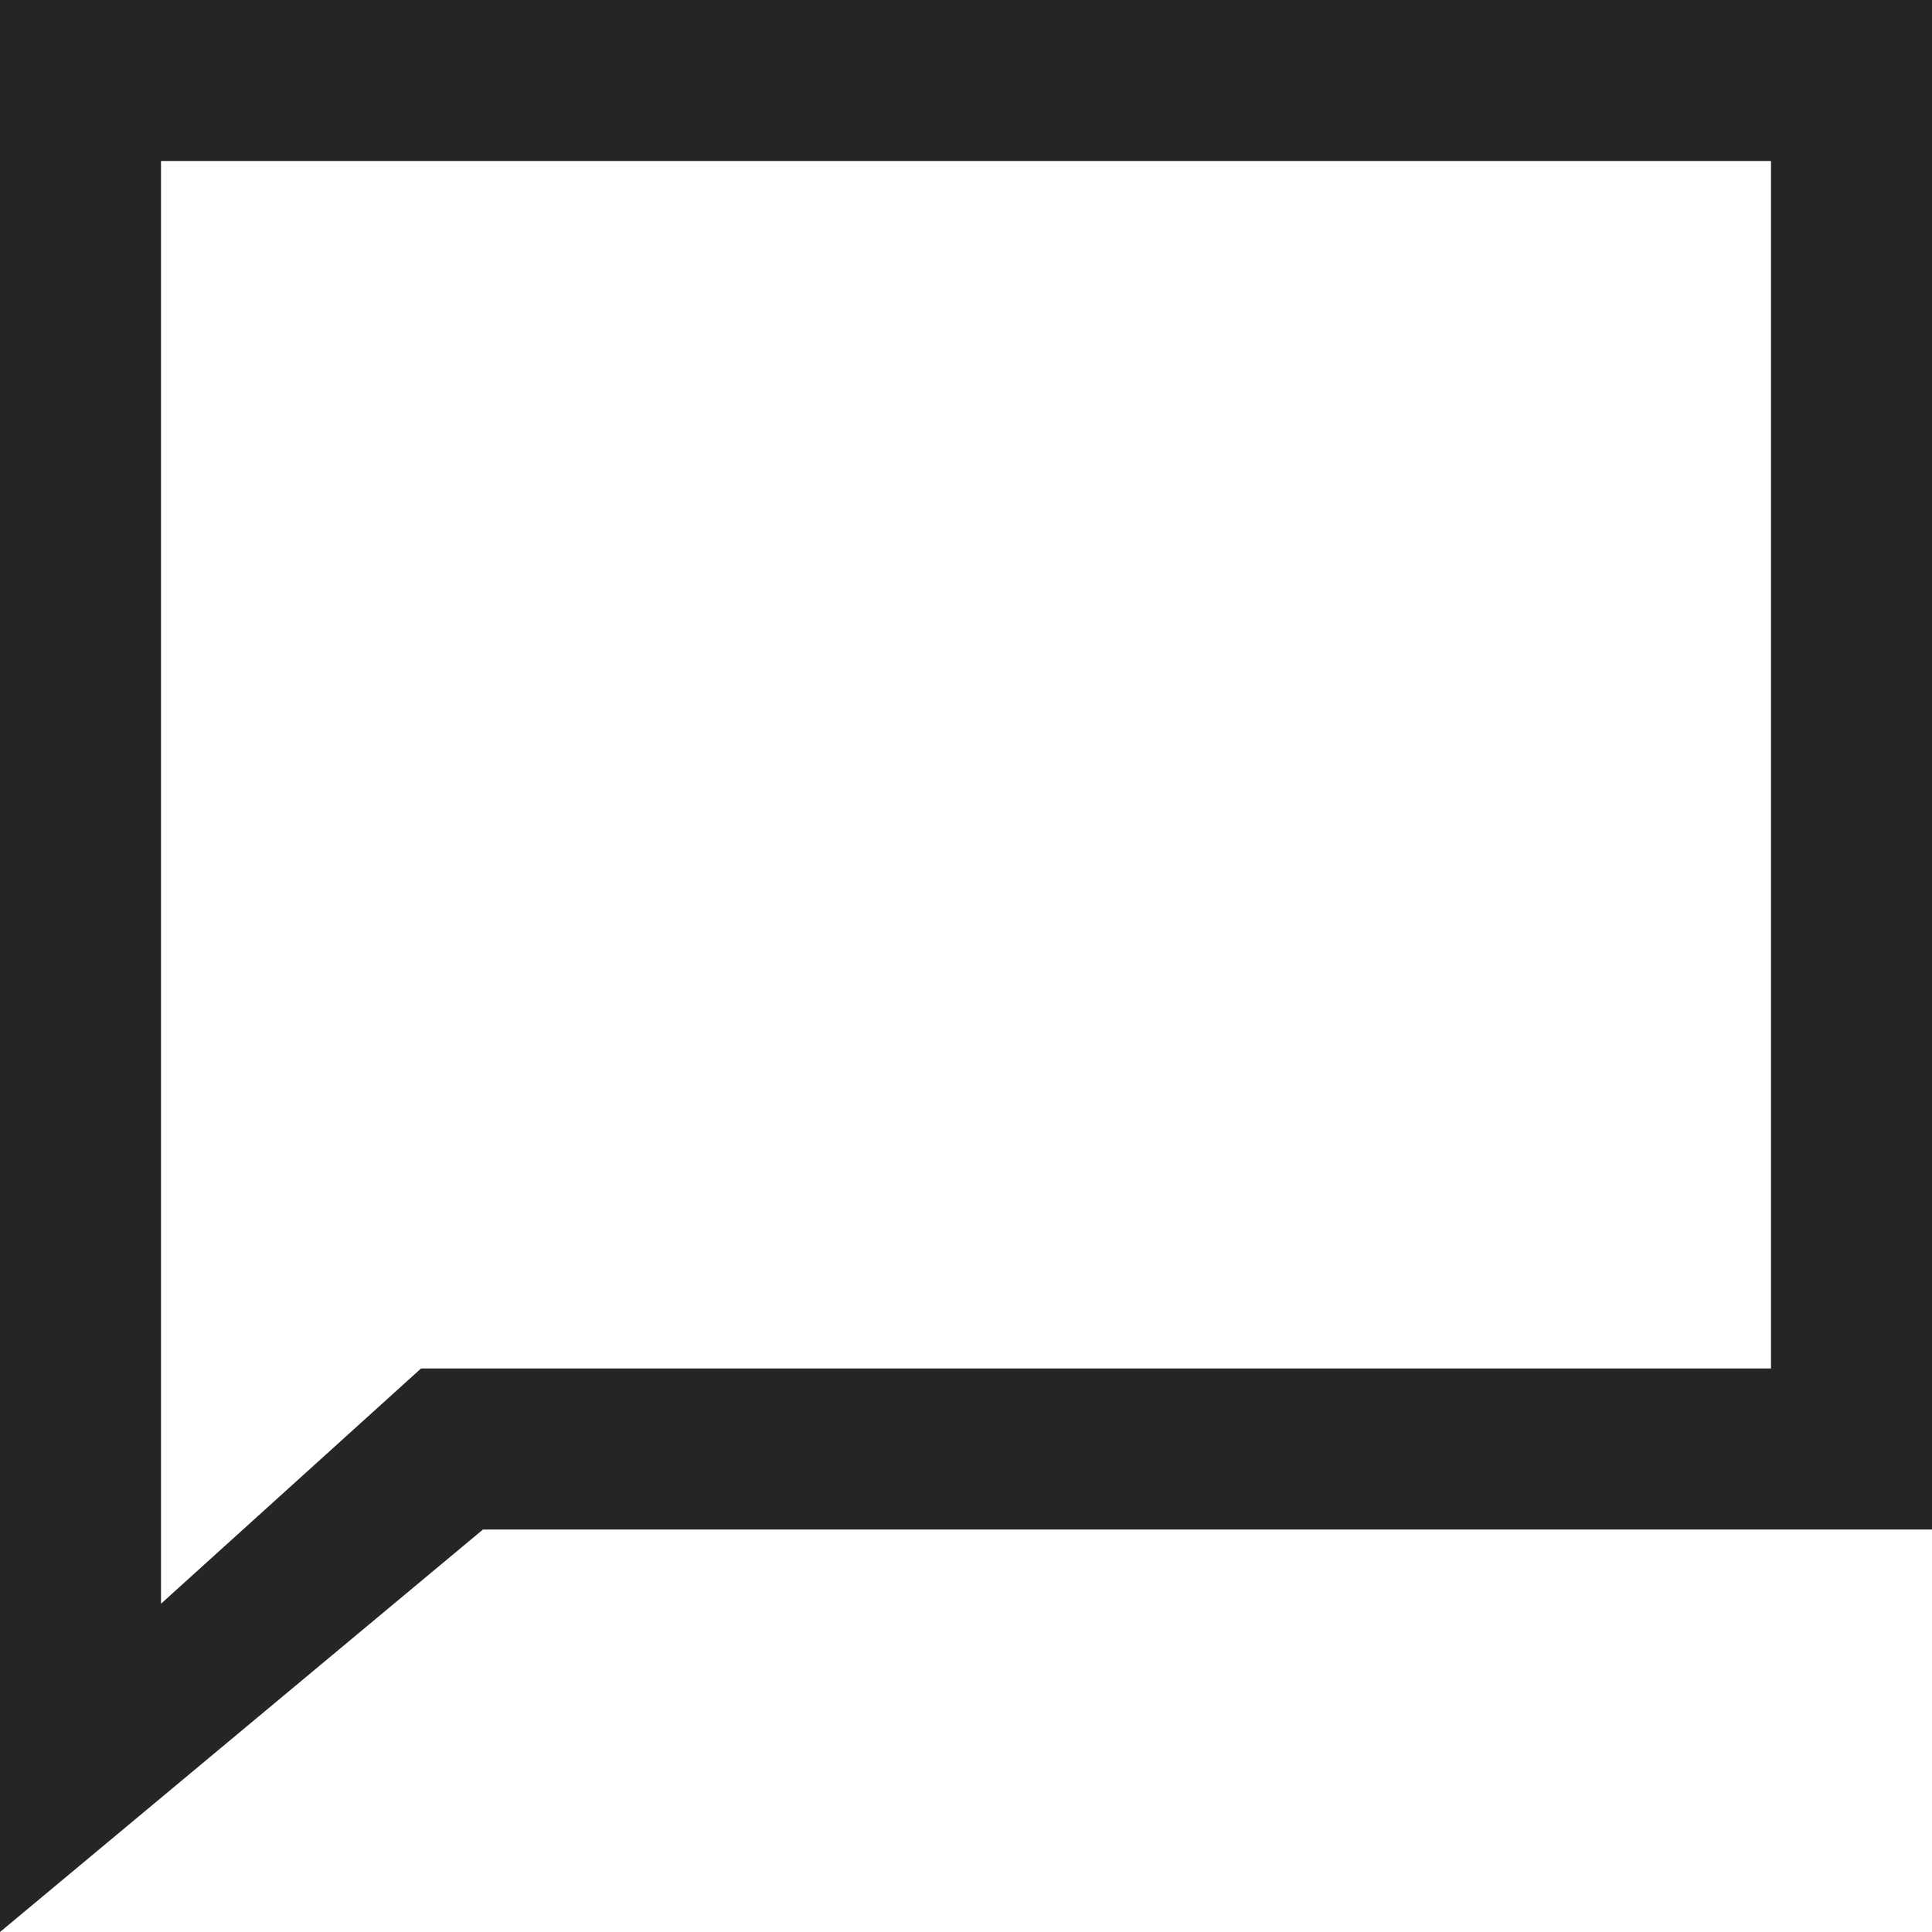
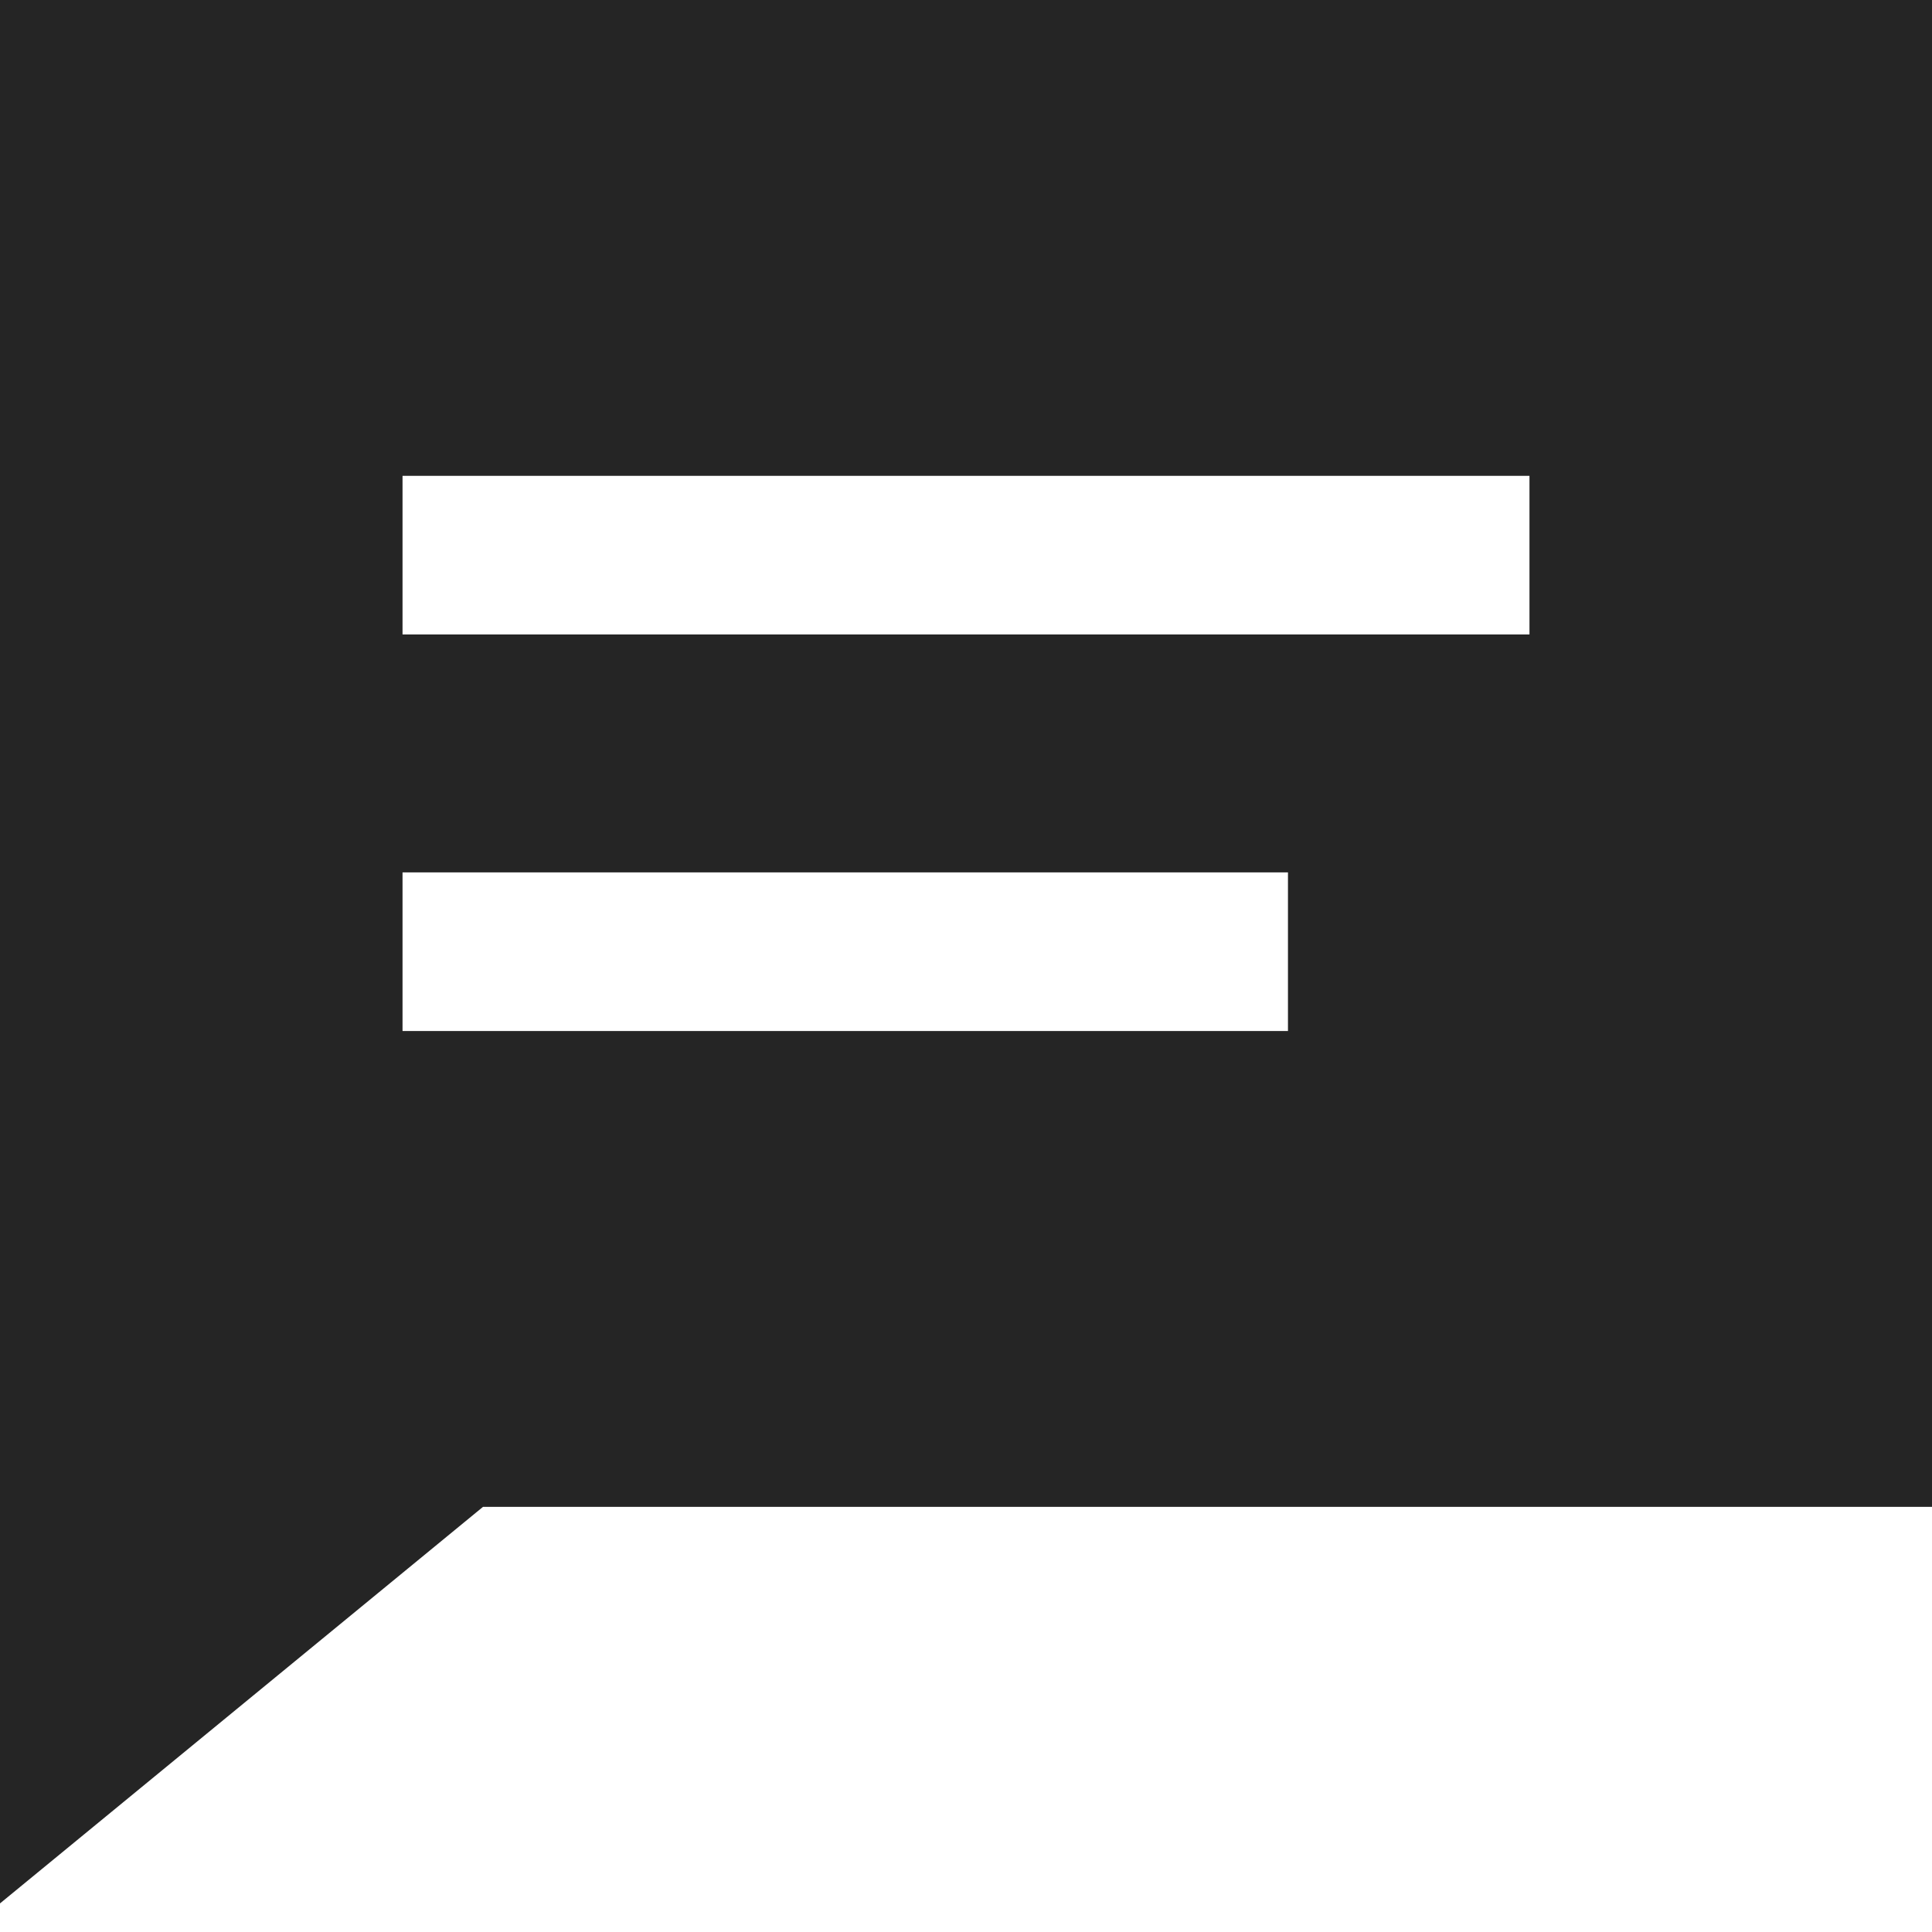
- <svg xmlns="http://www.w3.org/2000/svg" width="24px" height="24px" viewBox="0 0 24 24" version="1.1">
+ <svg xmlns="http://www.w3.org/2000/svg" width="20px" height="20px" viewBox="0 0 20 20" version="1.1">
  <defs />
-   <g id="Anatomy-&amp;-Layout" stroke="none" stroke-width="1" fill="none" fill-rule="evenodd">
-     <g id="Mobile-01" transform="translate(-24, -996)" fill="#252525" fill-rule="nonzero">
-       <g id="Group-Copy" transform="translate(12, 806)">
-         <path d="M12,190 L36,190 L36,209 L18,209 L12,214 L12,190 Z M17.23,207 L34,207 L34,192 L14,192 L14,209.922 L17.23,207 Z" id="Replies" />
+   <g id="Page-1" stroke="none" stroke-width="1" fill="none" fill-rule="evenodd">
+     <g id="Childrens-Desktop-02-Copy" transform="translate(-350, -2648)" fill="#252525" fill-rule="nonzero">
+       <g id="Group-Copy" transform="translate(332, 2461)">
+         <g id="Group-2" transform="translate(12, 181)">
+           <path d="M6,6 L26,6 L26,21.599 L11,21.599 L6,25.704 L6,6 Z M10.167,10.926 L10.167,12.568 L21.833,12.568 L21.833,10.926 L10.167,10.926 Z M10.167,15.031 L10.167,16.673 L19.333,16.673 L19.333,15.031 L10.167,15.031 Z" id="Reply" />
+         </g>
      </g>
    </g>
  </g>
</svg>
